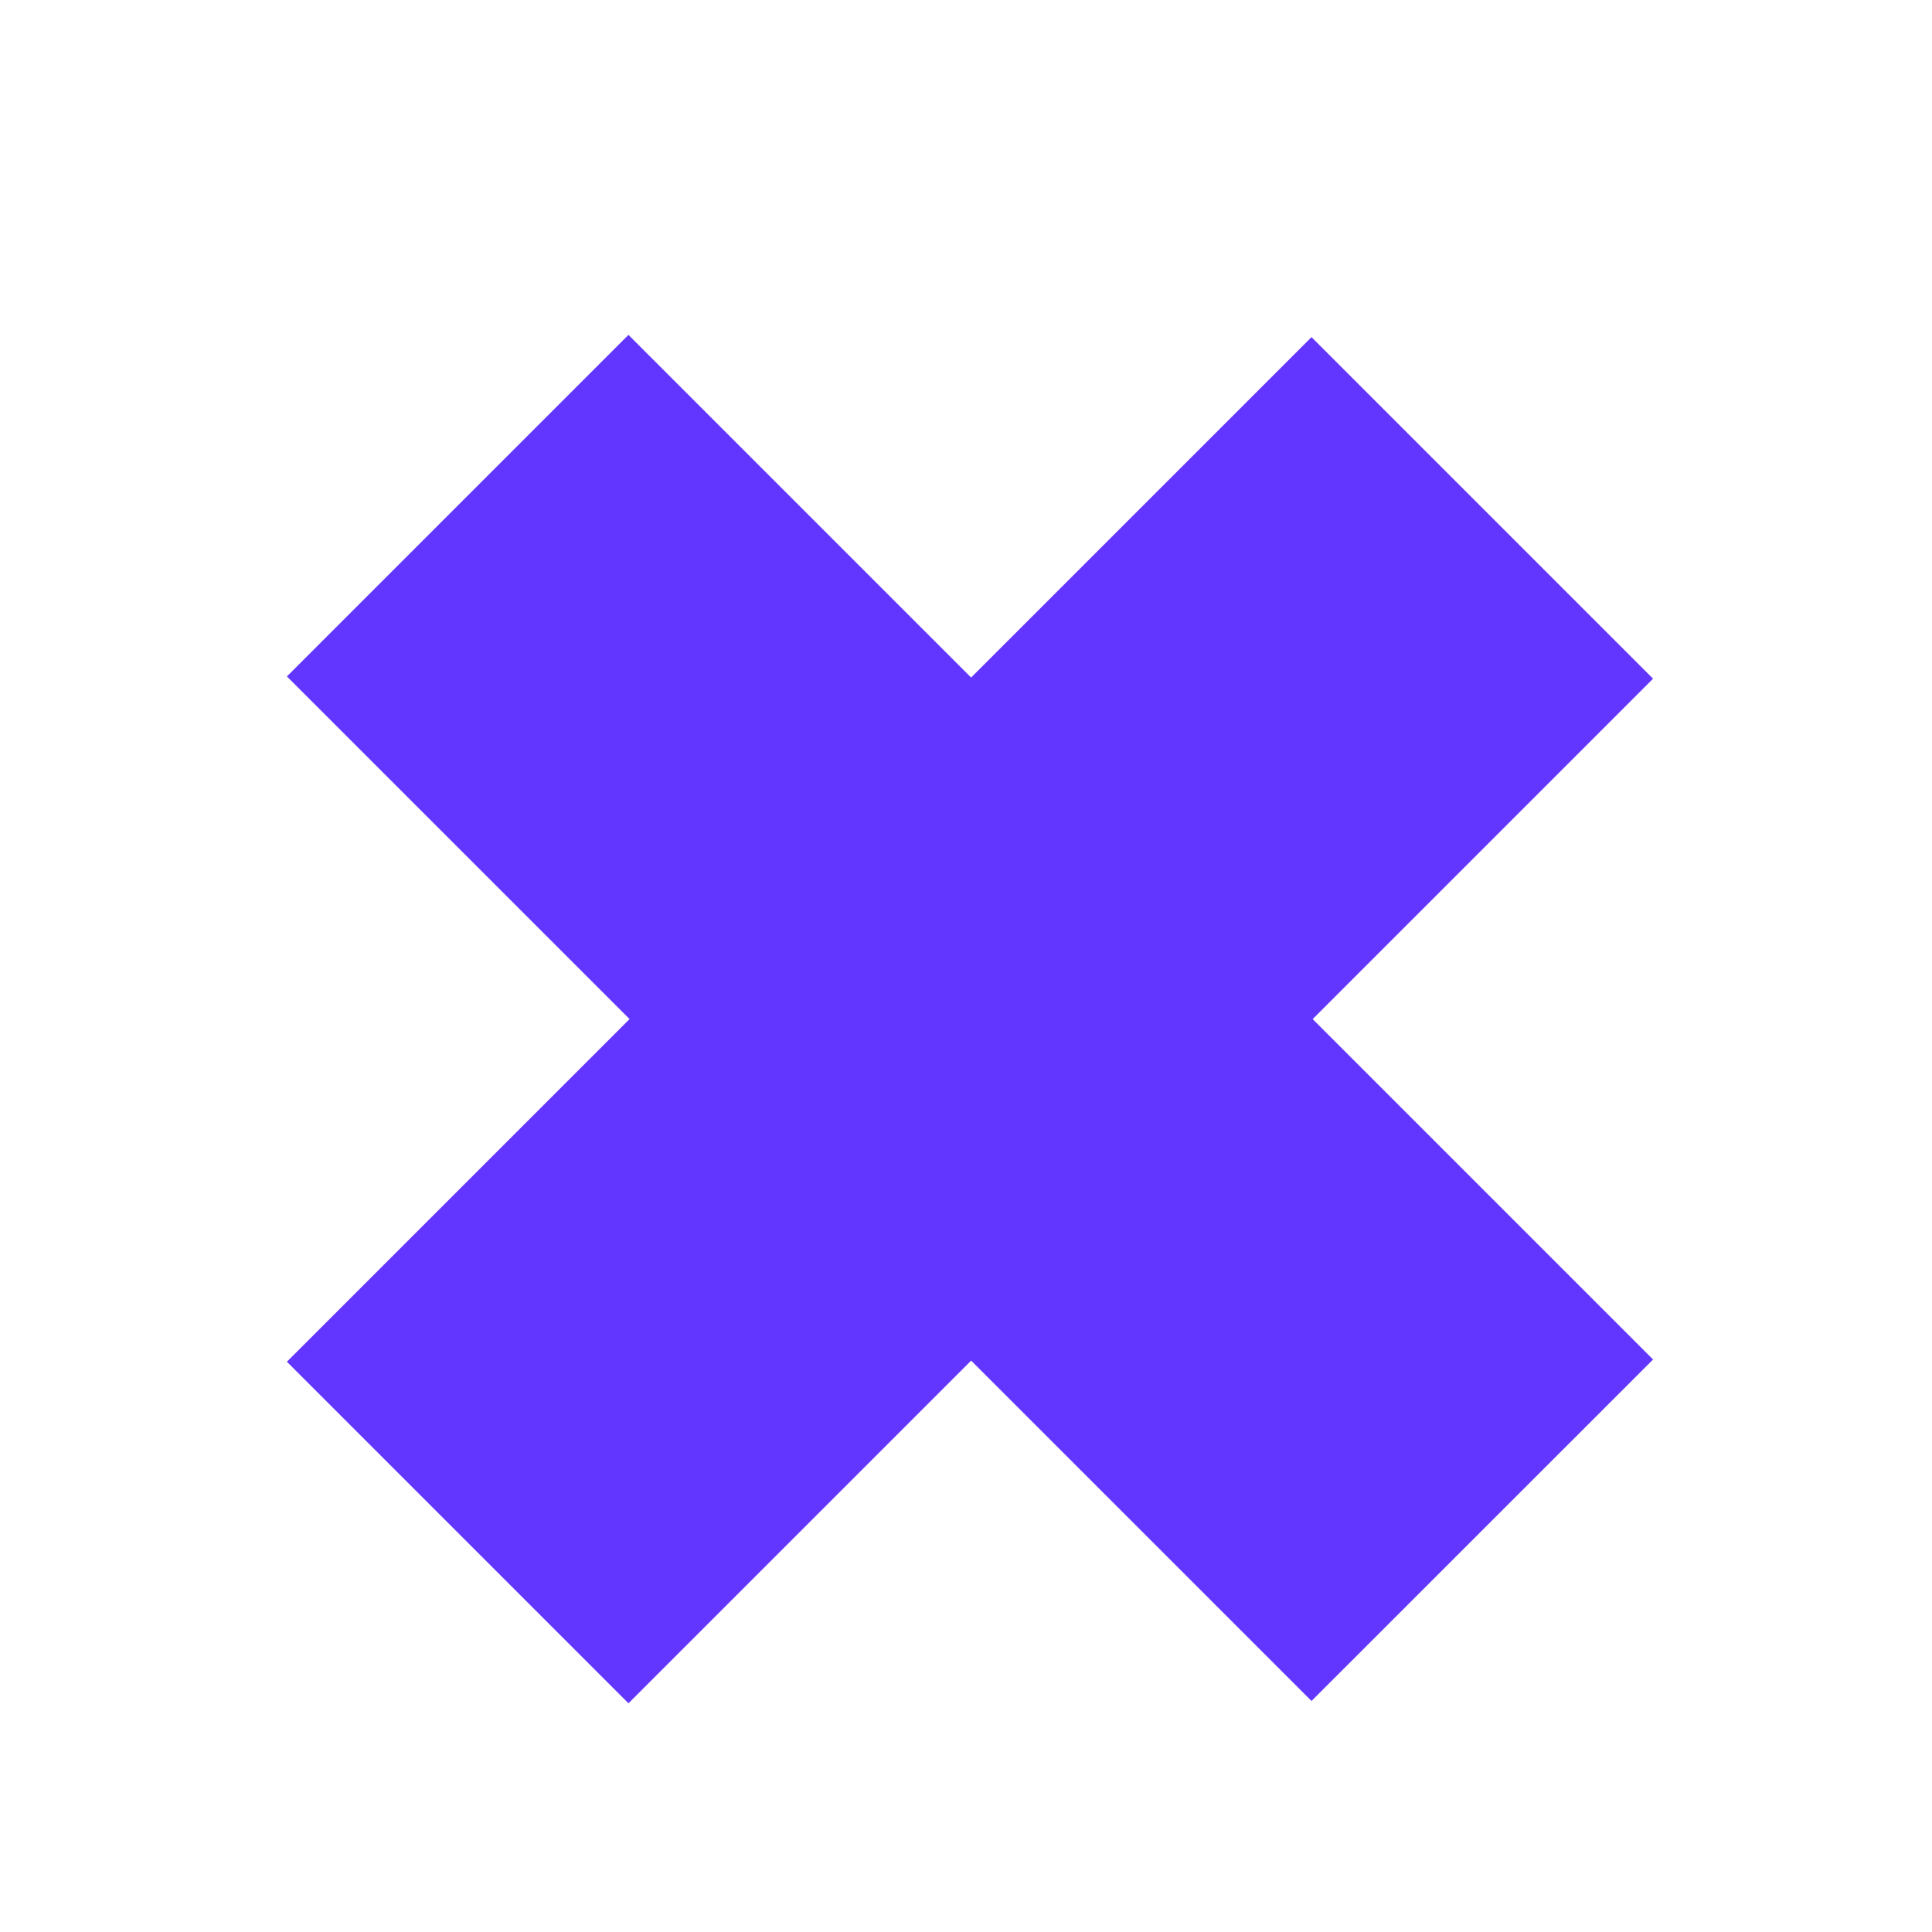
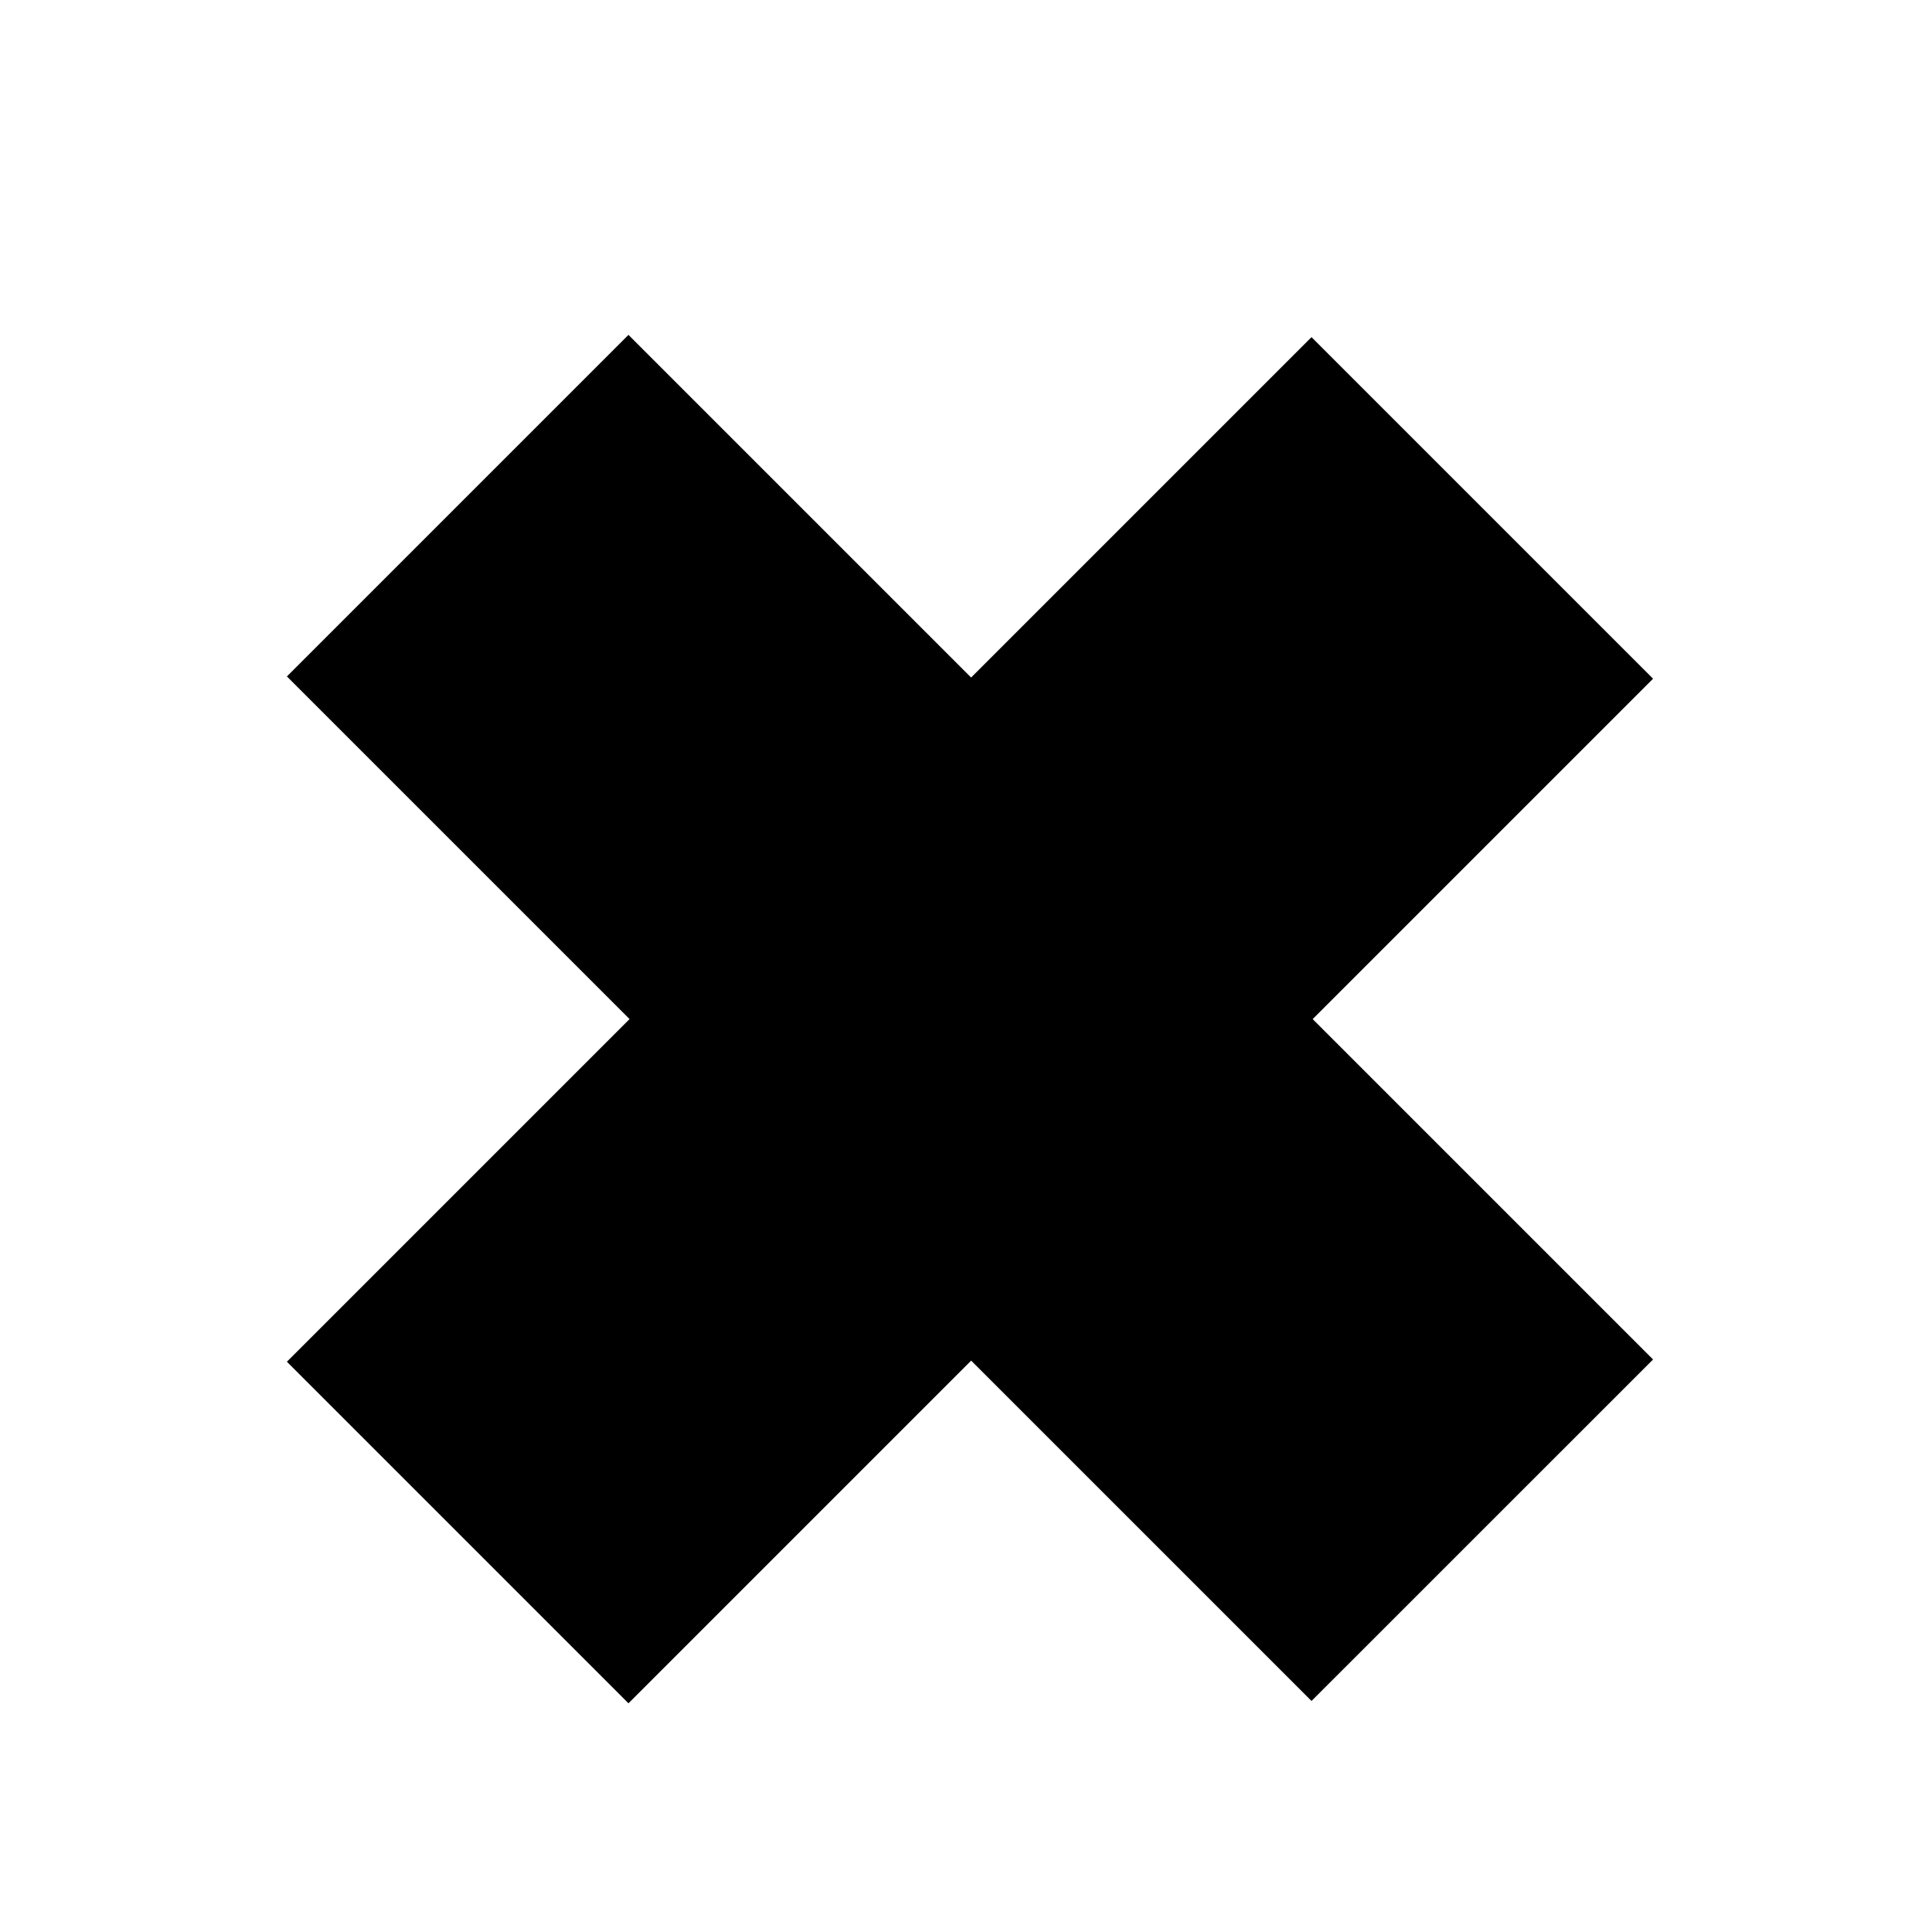
<svg xmlns="http://www.w3.org/2000/svg" viewBox="0 0 24 24" fill-rule="evenodd" clip-rule="evenodd" stroke-linejoin="round" stroke-miterlimit="2">
-   <path fill="#6236ff" d="M3.564 8.403L7.807 4.16l12.728 12.728-4.243 4.242z" />
-   <path fill="#6236ff" d="M7.807 21.159l-4.243-4.243L16.292 4.188l4.243 4.243z" />
+   <path d="M3.564 8.403L7.807 4.16l12.728 12.728-4.243 4.242z" />
+   <path d="M7.807 21.159l-4.243-4.243L16.292 4.188l4.243 4.243z" />
</svg>
